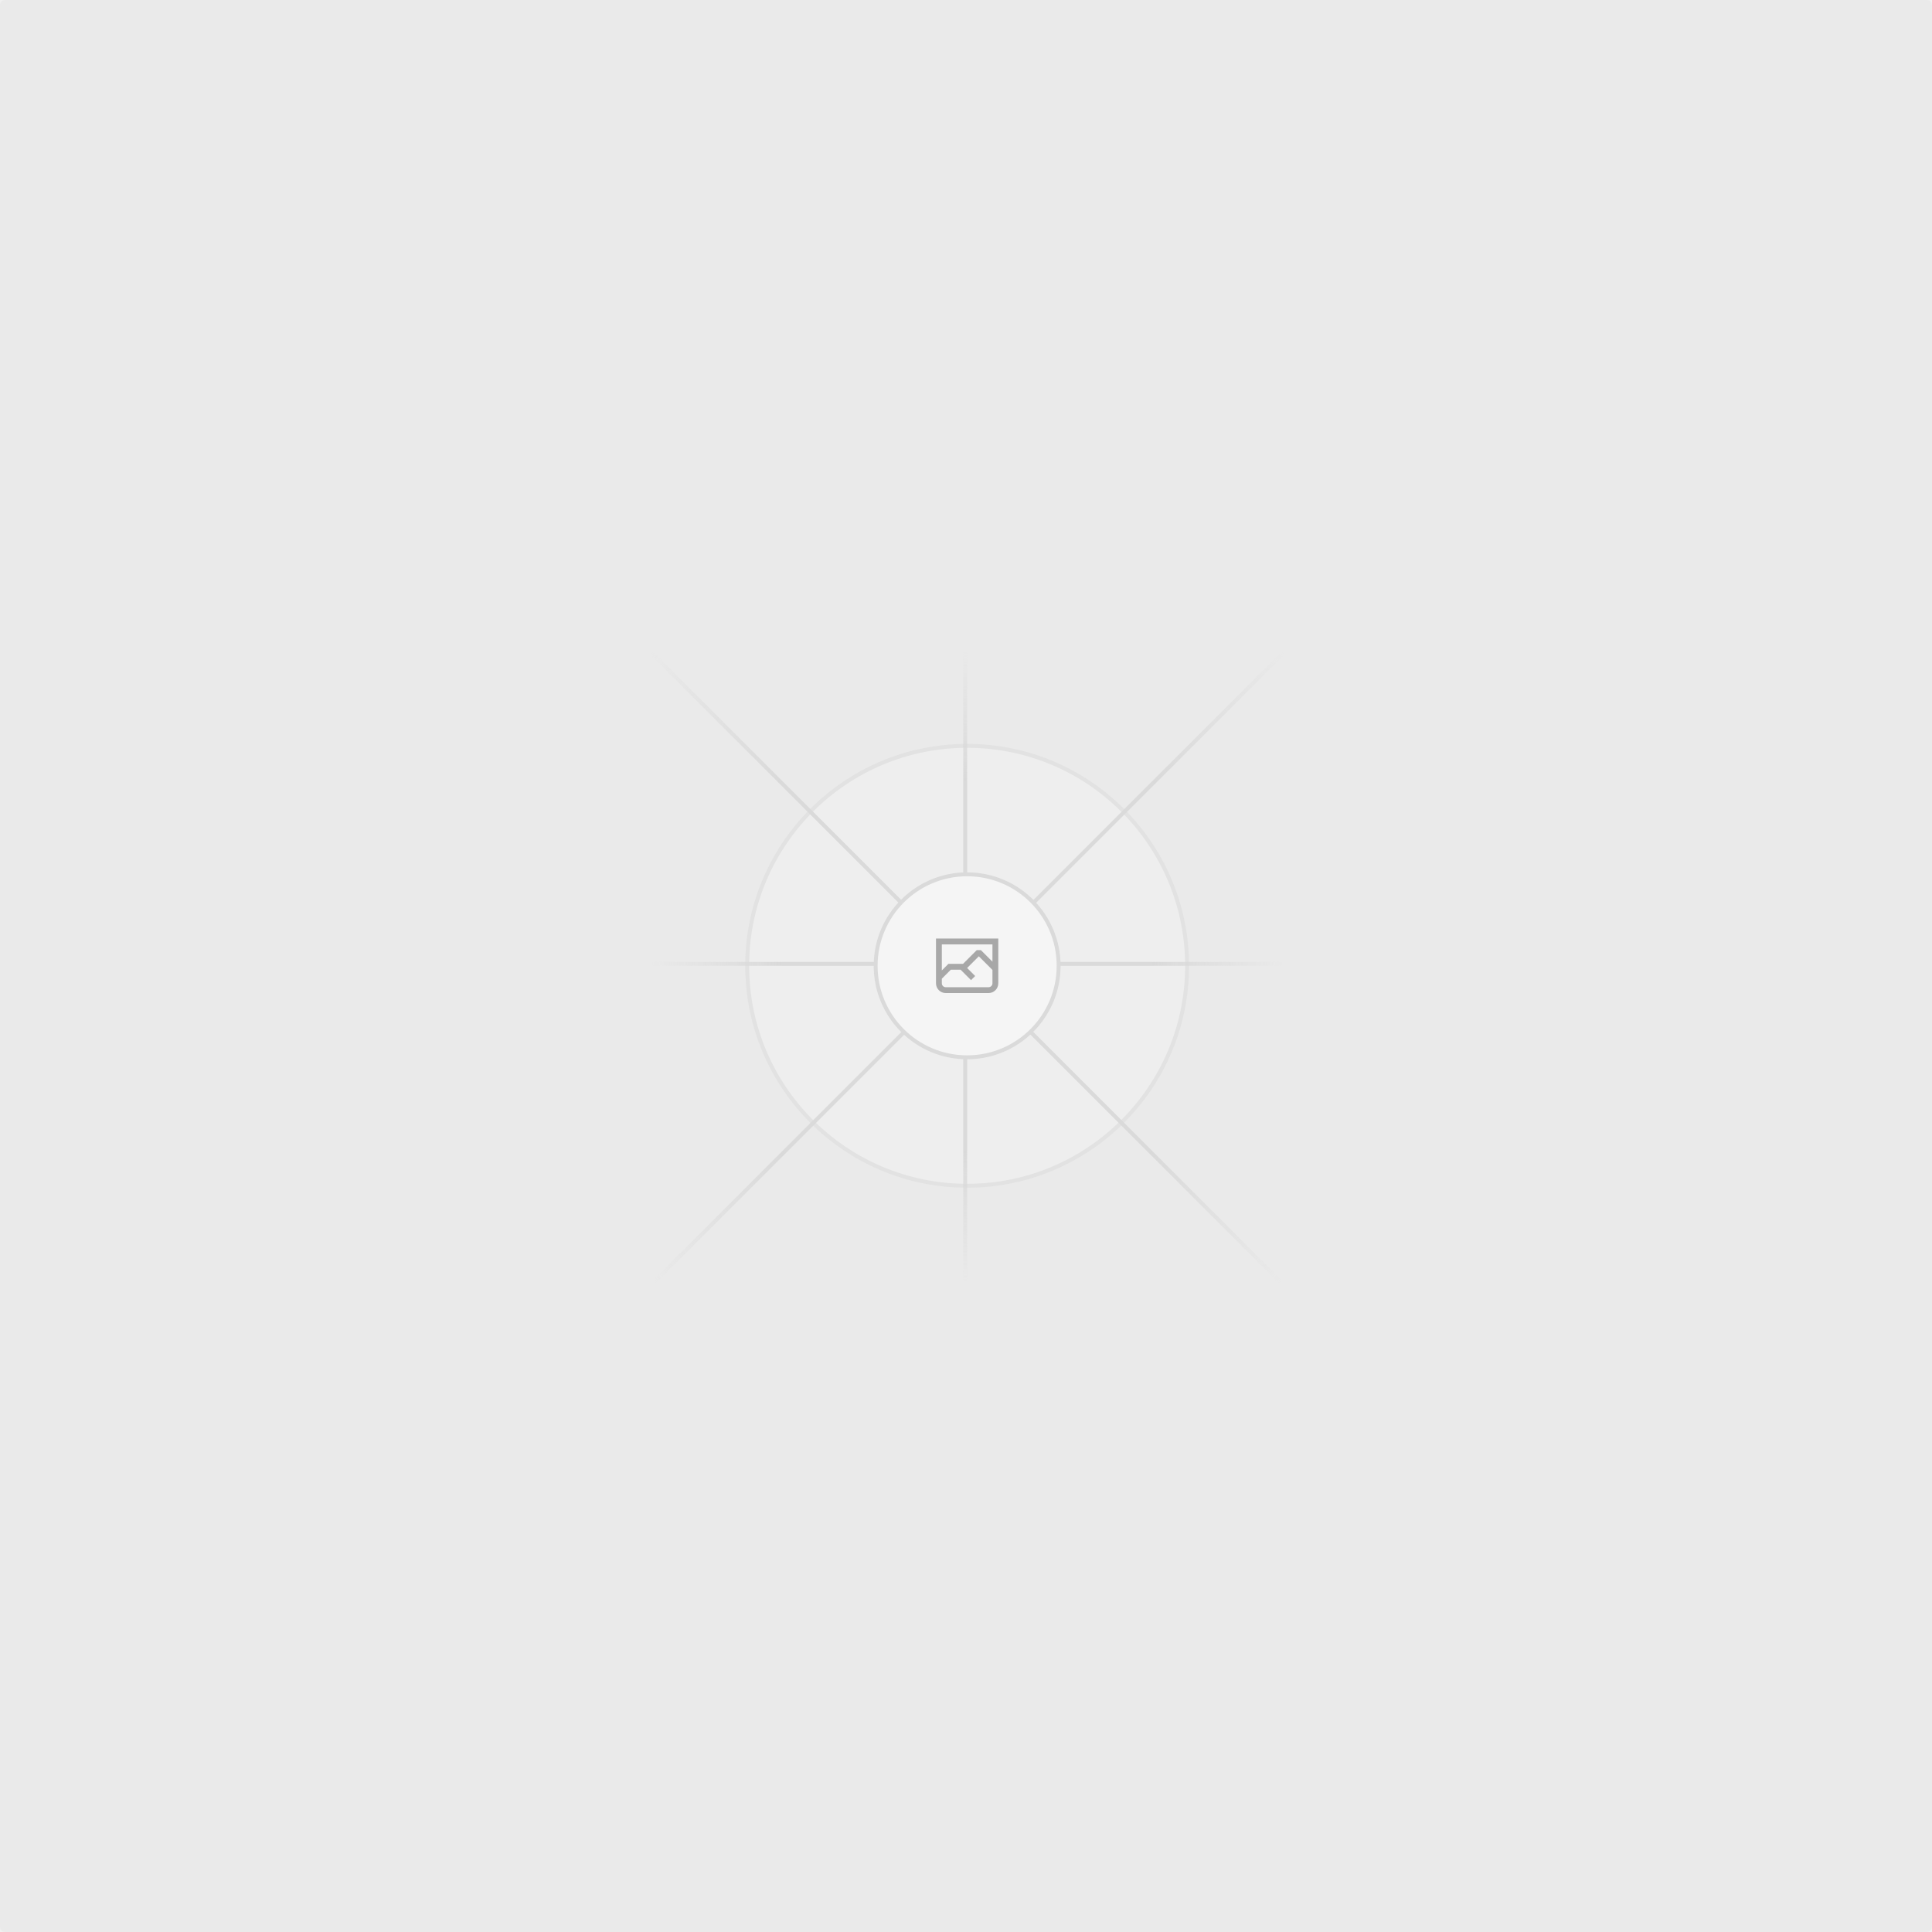
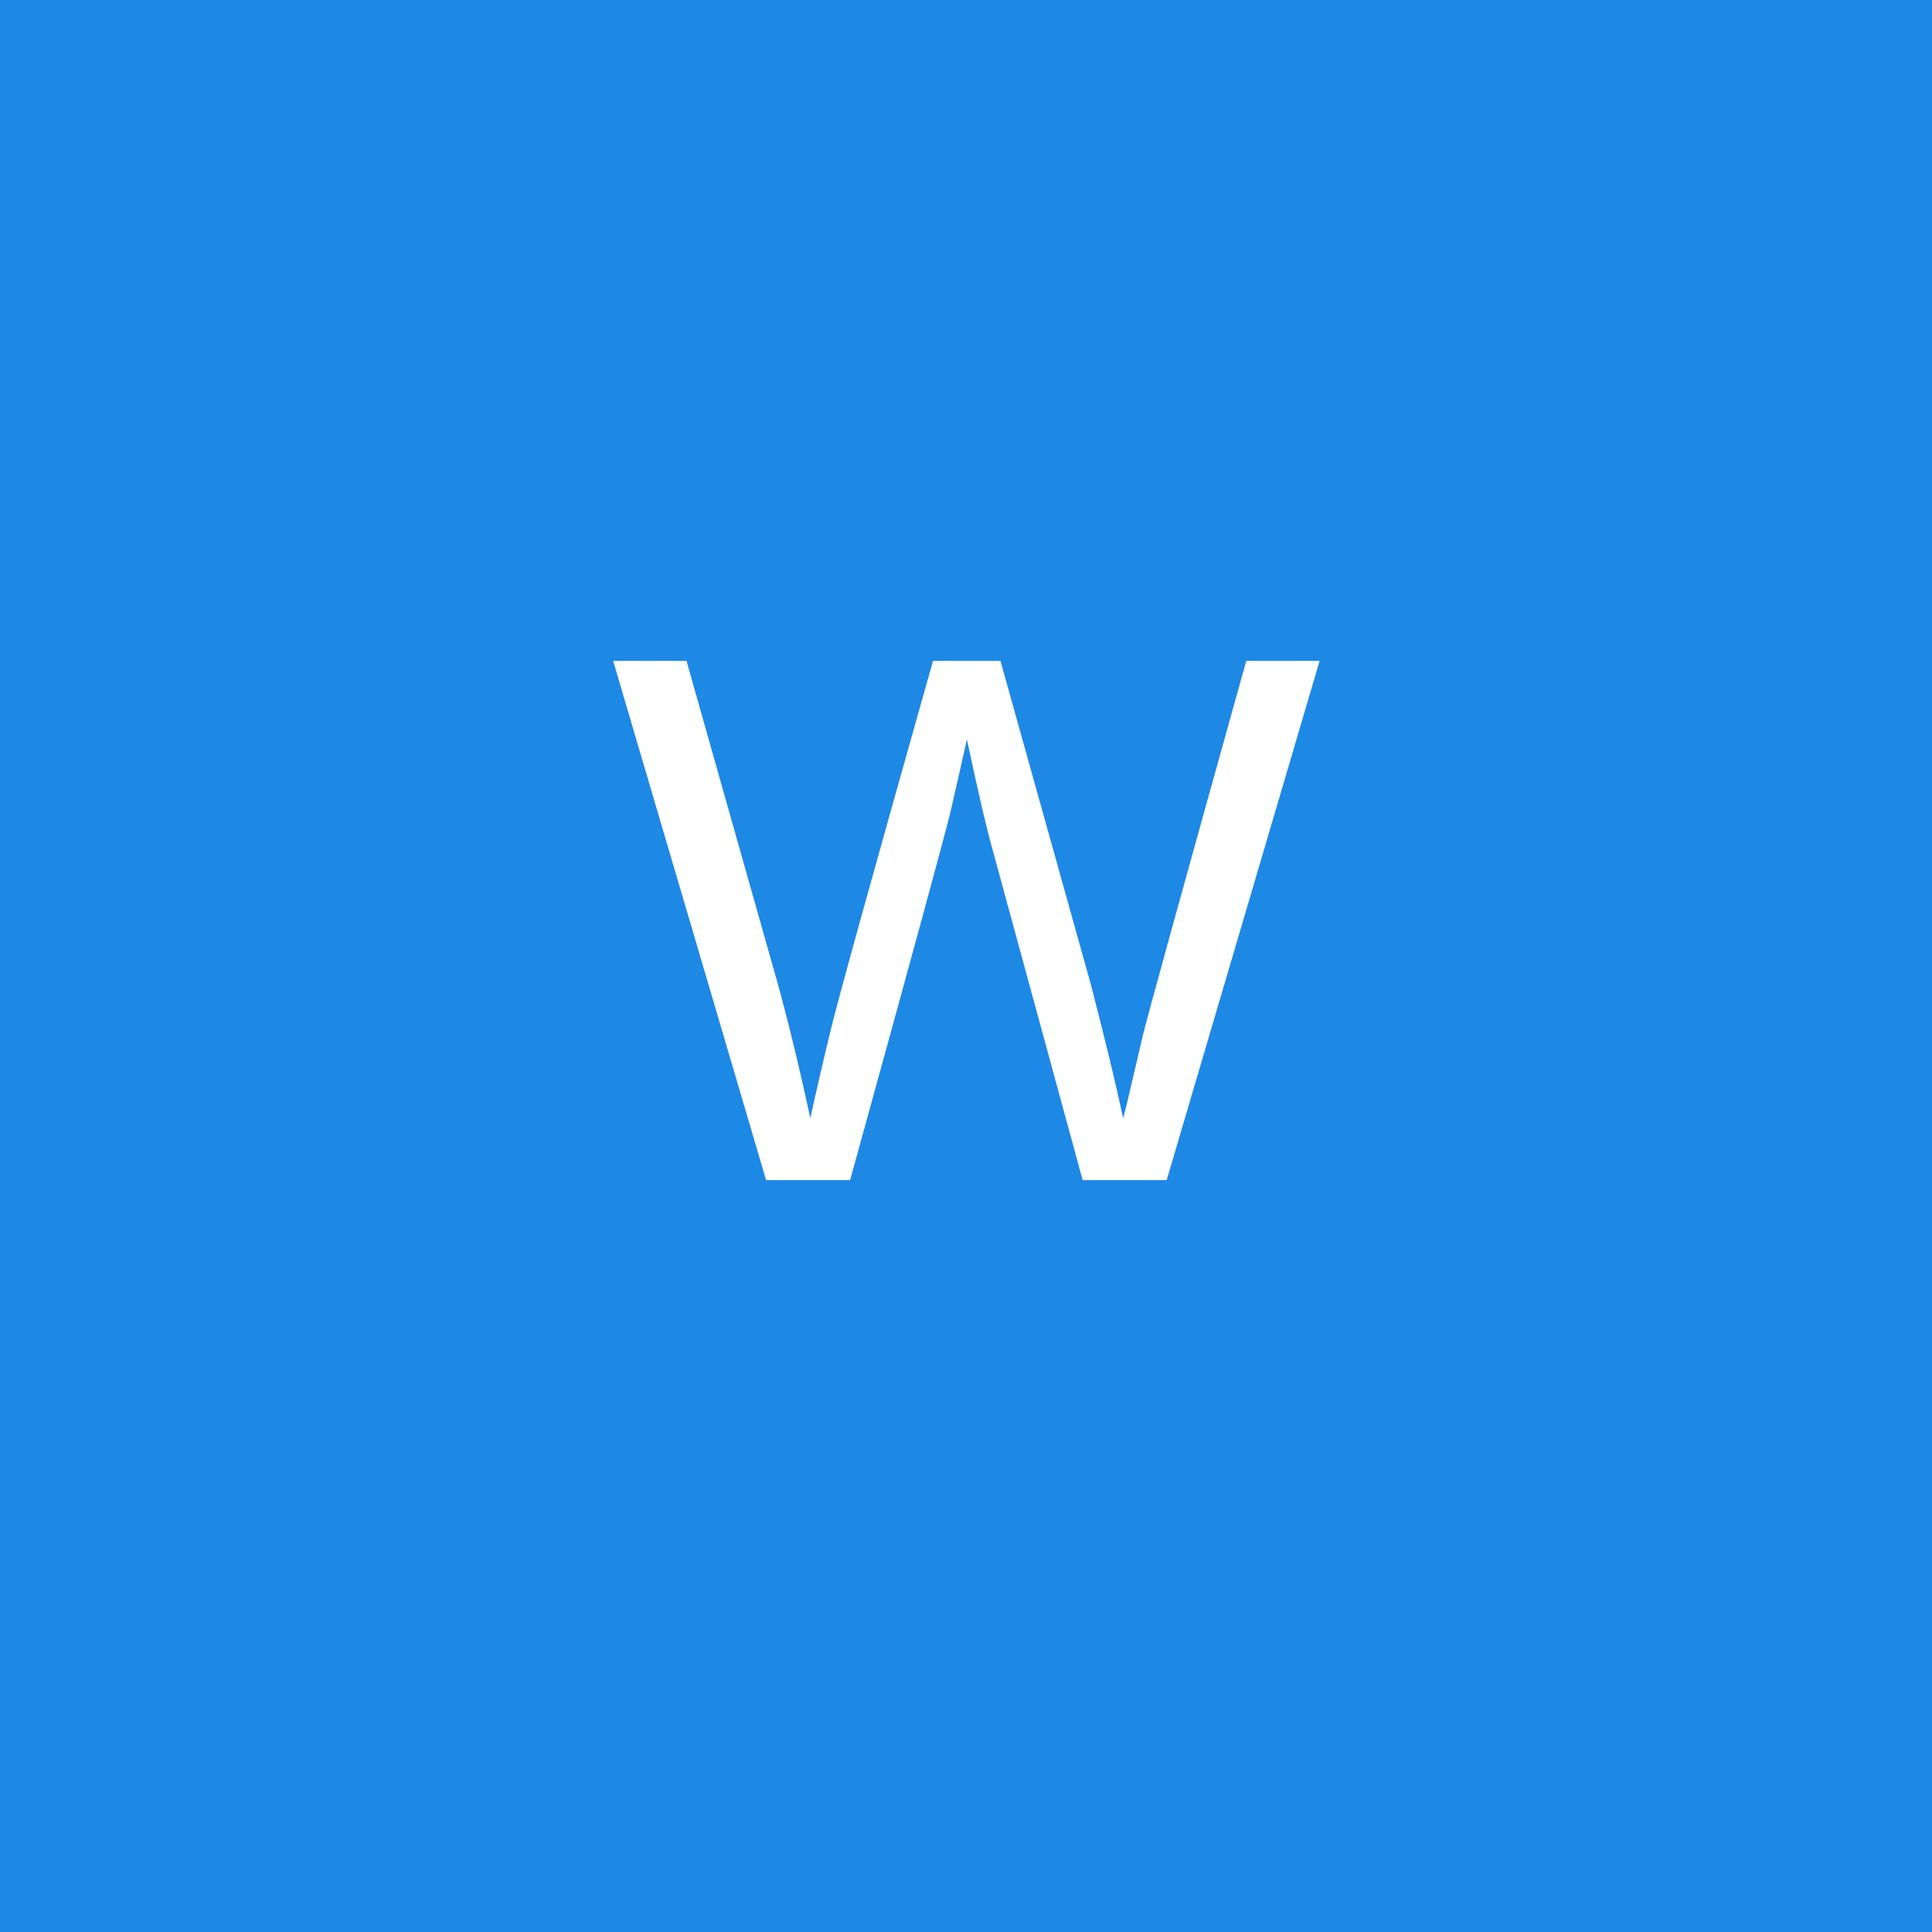
- <svg xmlns="http://www.w3.org/2000/svg" width="1200" height="1200" fill="none">
-   <rect width="1200" height="1200" fill="#EAEAEA" rx="3" />
-   <g opacity=".5">
-     <g opacity=".5">
-       <path fill="#FAFAFA" d="M600.709 736.5c-75.454 0-136.621-61.167-136.621-136.62 0-75.454 61.167-136.621 136.621-136.621 75.453 0 136.62 61.167 136.62 136.621 0 75.453-61.167 136.62-136.62 136.62Z" />
-       <path stroke="#C9C9C9" stroke-width="2.418" d="M600.709 736.5c-75.454 0-136.621-61.167-136.621-136.62 0-75.454 61.167-136.621 136.621-136.621 75.453 0 136.62 61.167 136.62 136.621 0 75.453-61.167 136.62-136.62 136.62Z" />
-     </g>
-     <path stroke="url(#a)" stroke-width="2.418" d="M0-1.209h553.581" transform="scale(1 -1) rotate(45 1163.11 91.165)" />
-     <path stroke="url(#b)" stroke-width="2.418" d="M404.846 598.671h391.726" />
-     <path stroke="url(#c)" stroke-width="2.418" d="M599.5 795.742V404.017" />
-     <path stroke="url(#d)" stroke-width="2.418" d="m795.717 796.597-391.441-391.44" />
-     <path fill="#fff" d="M600.709 656.704c-31.384 0-56.825-25.441-56.825-56.824 0-31.384 25.441-56.825 56.825-56.825 31.383 0 56.824 25.441 56.824 56.825 0 31.383-25.441 56.824-56.824 56.824Z" />
-     <g clip-path="url(#e)">
-       <path fill="#666" fill-rule="evenodd" d="M616.426 586.58h-31.434v16.176l3.553-3.554.531-.531h9.068l.074-.074 8.463-8.463h2.565l7.18 7.181V586.58Zm-15.715 14.654 3.698 3.699 1.283 1.282-2.565 2.565-1.282-1.283-5.2-5.199h-6.066l-5.514 5.514-.073.073v2.876a2.418 2.418 0 0 0 2.418 2.418h26.598a2.418 2.418 0 0 0 2.418-2.418v-8.317l-8.463-8.463-7.181 7.181-.071.072Zm-19.347 5.442v4.085a6.045 6.045 0 0 0 6.046 6.045h26.598a6.044 6.044 0 0 0 6.045-6.045v-7.108l1.356-1.355-1.282-1.283-.074-.073v-17.989h-38.689v23.43l-.146.146.146.147Z" clip-rule="evenodd" />
-     </g>
-     <path stroke="#C9C9C9" stroke-width="2.418" d="M600.709 656.704c-31.384 0-56.825-25.441-56.825-56.824 0-31.384 25.441-56.825 56.825-56.825 31.383 0 56.824 25.441 56.824 56.825 0 31.383-25.441 56.824-56.824 56.824Z" />
-   </g>
-   <defs>
-     <linearGradient id="a" x1="554.061" x2="-.48" y1=".083" y2=".087" gradientUnits="userSpaceOnUse">
-       <stop stop-color="#C9C9C9" stop-opacity="0" />
-       <stop offset=".208" stop-color="#C9C9C9" />
-       <stop offset=".792" stop-color="#C9C9C9" />
-       <stop offset="1" stop-color="#C9C9C9" stop-opacity="0" />
-     </linearGradient>
-     <linearGradient id="b" x1="796.912" x2="404.507" y1="599.963" y2="599.965" gradientUnits="userSpaceOnUse">
-       <stop stop-color="#C9C9C9" stop-opacity="0" />
-       <stop offset=".208" stop-color="#C9C9C9" />
-       <stop offset=".792" stop-color="#C9C9C9" />
-       <stop offset="1" stop-color="#C9C9C9" stop-opacity="0" />
-     </linearGradient>
-     <linearGradient id="c" x1="600.792" x2="600.794" y1="403.677" y2="796.082" gradientUnits="userSpaceOnUse">
-       <stop stop-color="#C9C9C9" stop-opacity="0" />
-       <stop offset=".208" stop-color="#C9C9C9" />
-       <stop offset=".792" stop-color="#C9C9C9" />
-       <stop offset="1" stop-color="#C9C9C9" stop-opacity="0" />
-     </linearGradient>
-     <linearGradient id="d" x1="404.85" x2="796.972" y1="403.903" y2="796.02" gradientUnits="userSpaceOnUse">
-       <stop stop-color="#C9C9C9" stop-opacity="0" />
-       <stop offset=".208" stop-color="#C9C9C9" />
-       <stop offset=".792" stop-color="#C9C9C9" />
-       <stop offset="1" stop-color="#C9C9C9" stop-opacity="0" />
-     </linearGradient>
-     <clipPath id="e">
-       <path fill="#fff" d="M581.364 580.535h38.689v38.689h-38.689z" />
-     </clipPath>
-   </defs>
+ <svg xmlns="http://www.w3.org/2000/svg" width="512" height="512" viewBox="0 0 512 512" fill="none">
+   <rect width="512" height="512" fill="#1E88E5" />
+   <text x="256" y="256" font-family="Arial" font-size="200" fill="white" text-anchor="middle" dominant-baseline="middle">W</text>
</svg>
